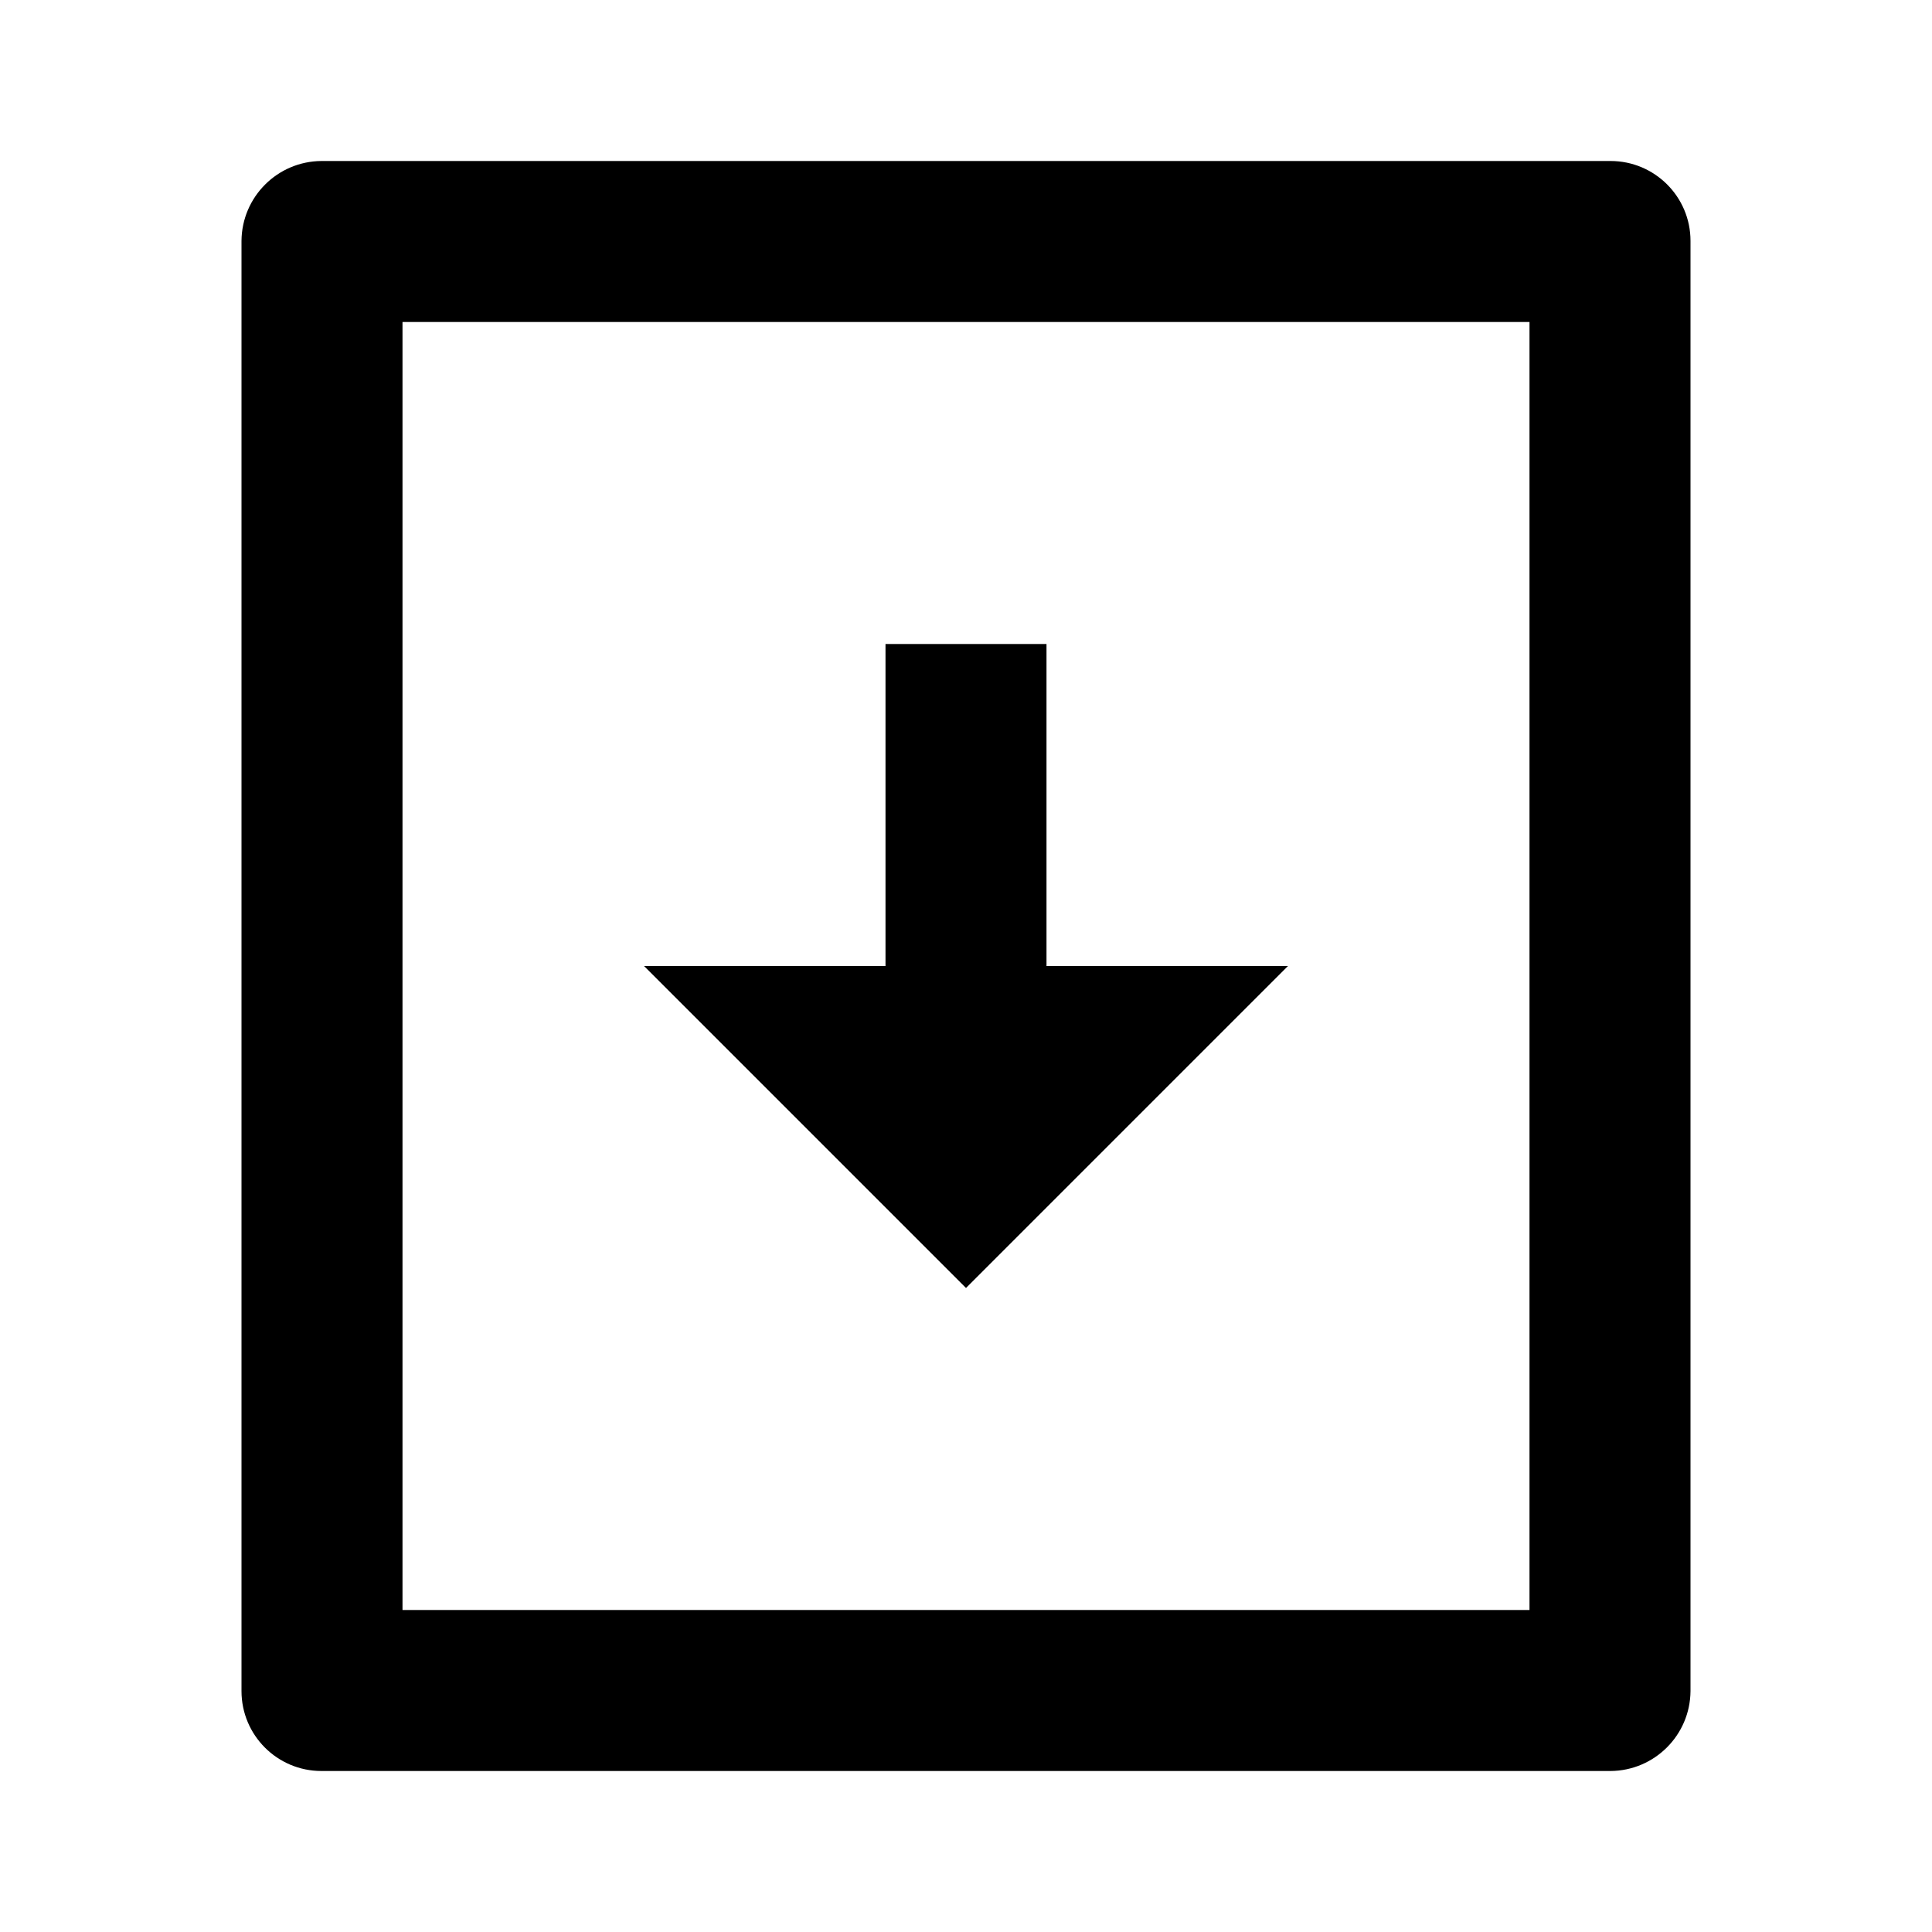
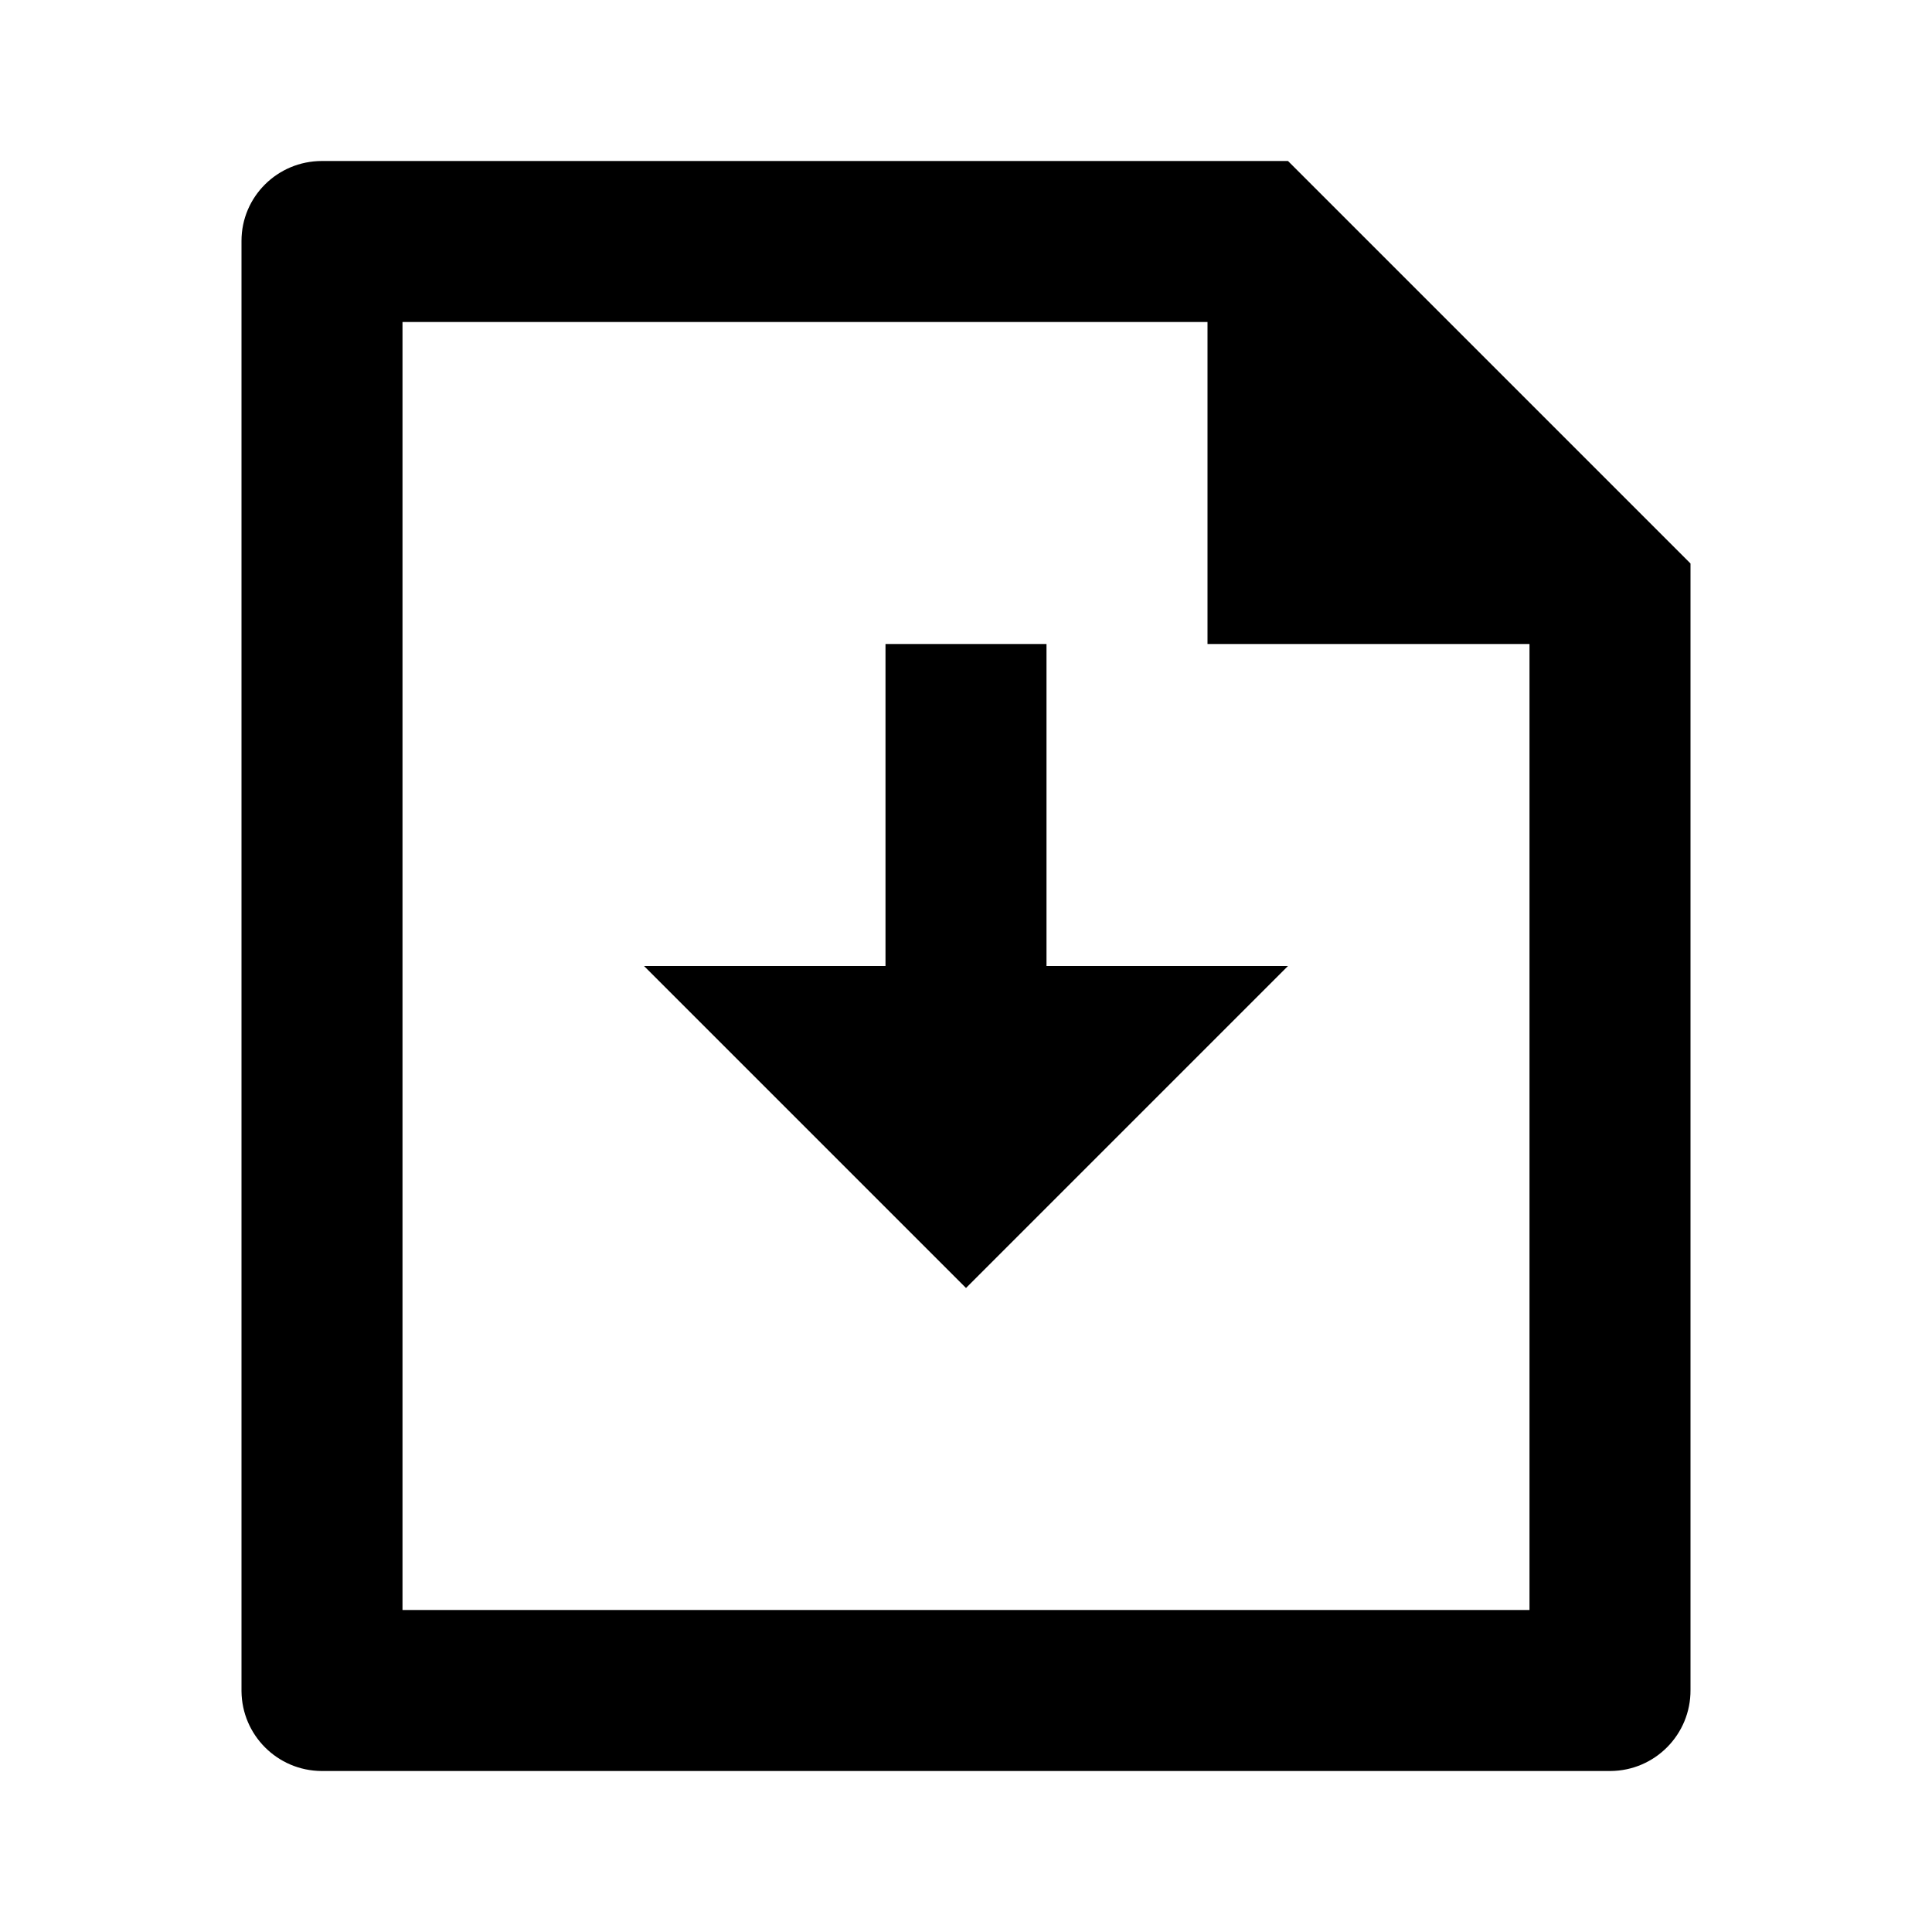
<svg xmlns="http://www.w3.org/2000/svg" viewBox="0 0 24 24">
  <g>
    <path fill="none" d="M0 0h24v24H0z" />
-     <path d="M21 2.992v18.016a1 1 0 0 1-.993.992H3.993A.993.993 0 0 1 3 21.008V2.992A1 1 0 0 1 3.993 2h16.014c.548 0 .993.444.993.992zM19 4H5v16h14V4zm-6 8h3l-4 4-4-4h3V8h2v4z" />
+     <path fill="#000" fill-rule="nonzero" d="M13 12h3l-4 4-4-4h3V8h2v4zm2-8H5v16h14V8h-4V4zM3 2.992C3 2.444 3.447 2 3.999 2H16l5 5v13.993A1 1 0 0 1 20.007 22H3.993A1 1 0 0 1 3 21.008V2.992z" />
  </g>
</svg>
